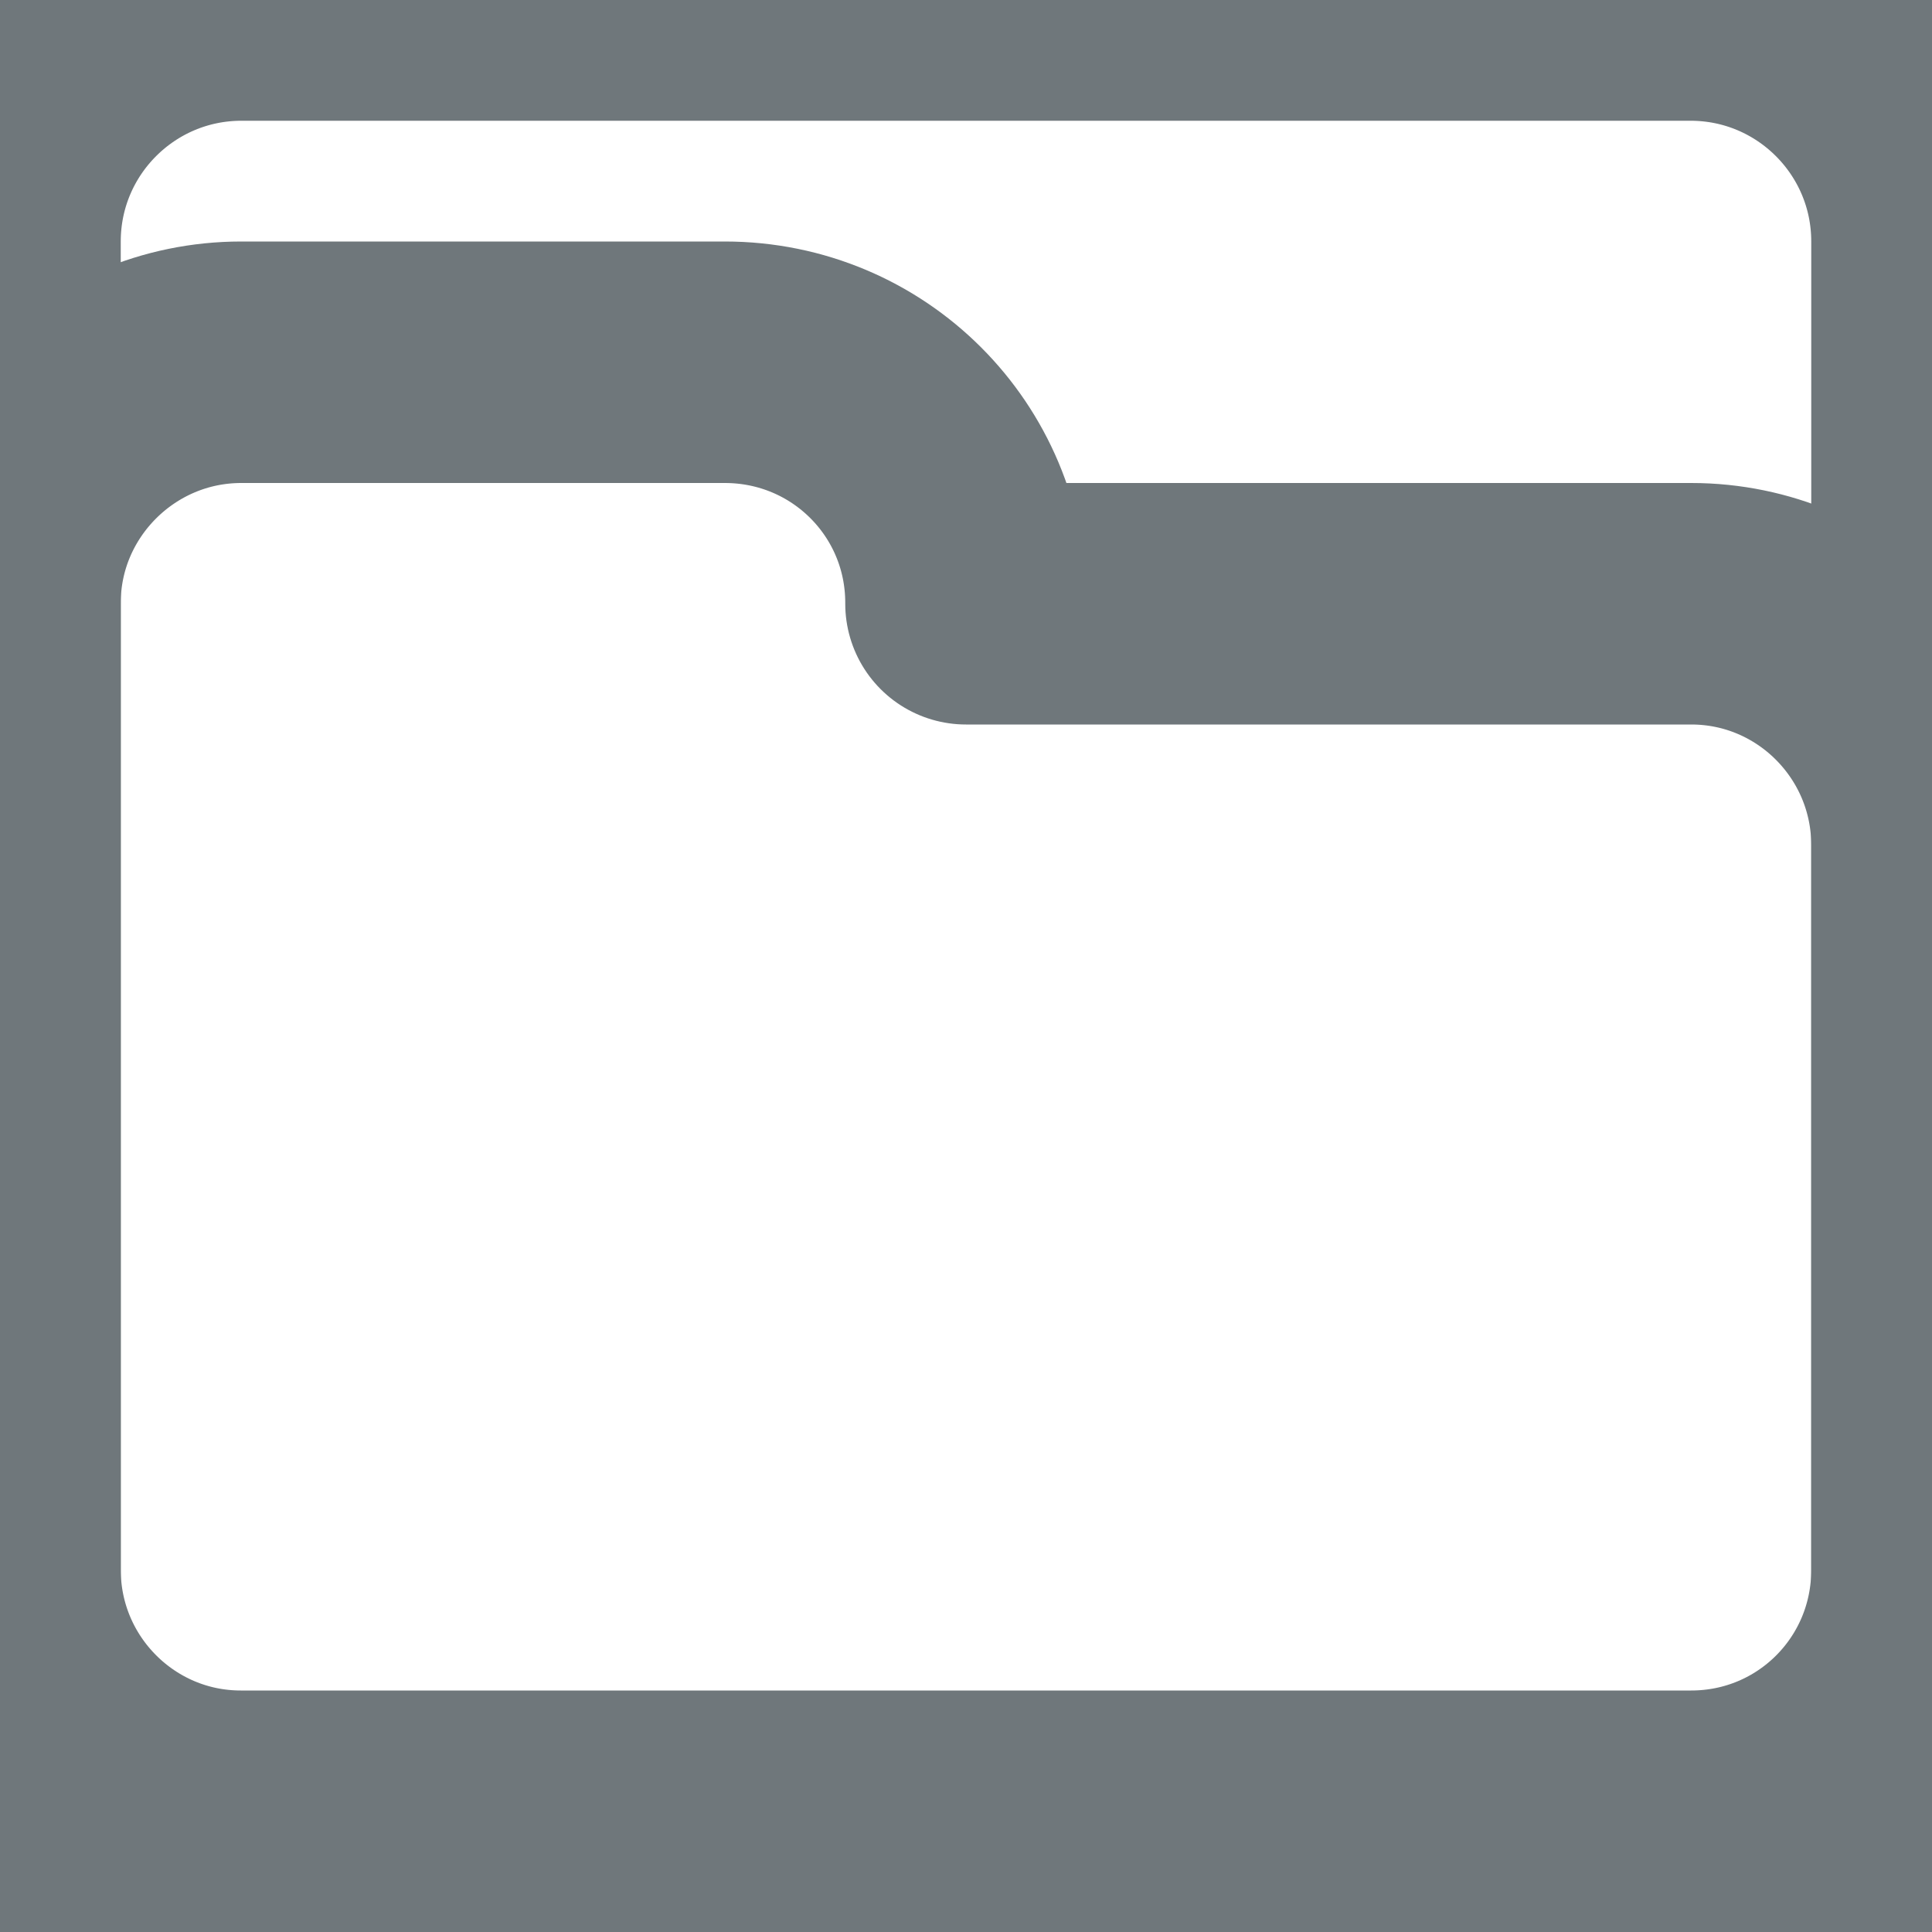
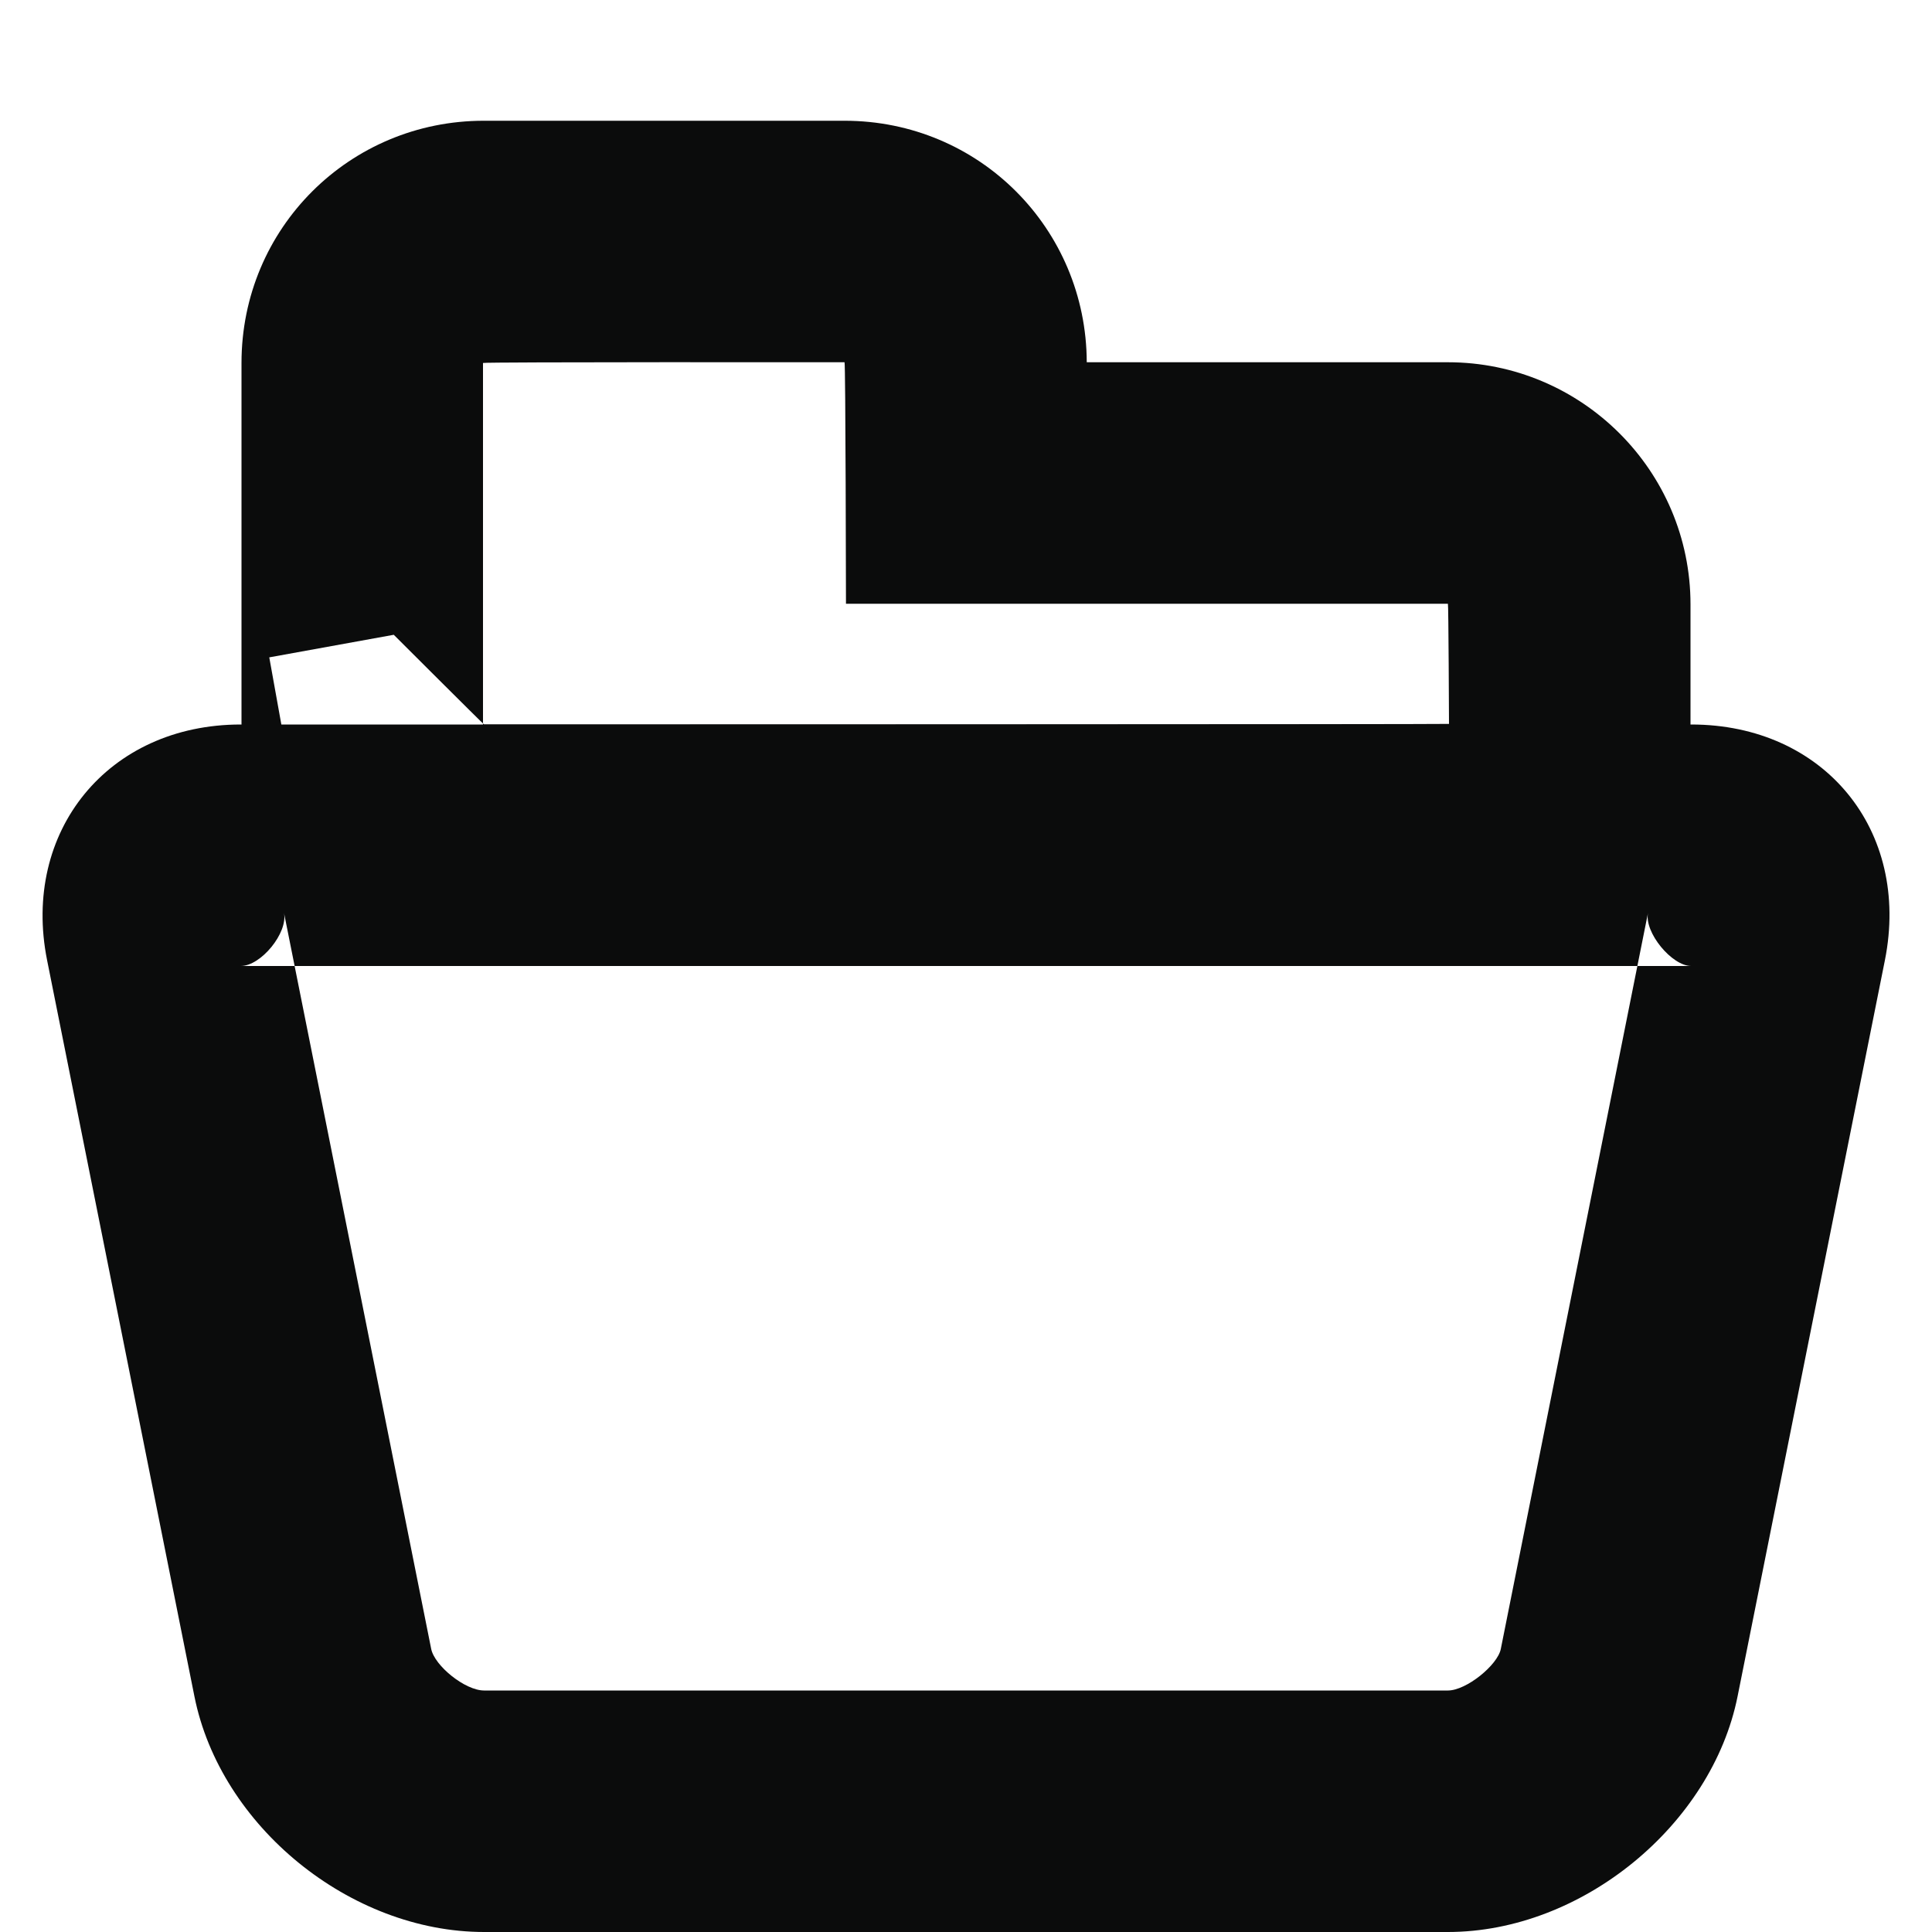
<svg xmlns="http://www.w3.org/2000/svg" width="16px" height="16px" viewBox="0 0 16 16" version="1.1">
  <defs />
  <g id="Page-1" stroke="none" stroke-width="1" fill="none" fill-rule="evenodd">
-     <g id="Folder_icon" stroke="#6F777B" stroke-width="2">
-       <g id="case_icon">
-         <rect id="Rectangle-163" x="0" y="0" width="16" height="16" rx="2" />
-         <path d="M0,9.504 L0,13 C0,14.105 0.895,15 1.994,15 L14.006,15 C15.107,15 16,14.113 16,13 L16,7 C16,5.895 15.105,5 14.006,5 L8,5 L8,4.992 C8,3.892 7.113,3 6.002,3 L1.998,3 C0.895,3 0,3.9 0,4.992 L0,9.504 Z" id="Rectangle-163" stroke-linejoin="round" />
-       </g>
+     <g id="Folder_icon" fill="#0B0C0C">
+       <path d="M4.009,8 L11.991,8 C13.101,8 14,7.106 14,5.995 L14,5.005 C14,3.898 13.098,3 11.991,3 L9,3 C8.997,1.895 8.111,1 6.994,1 L4.006,1 C2.898,1 2,1.887 2,3.006 L2,5.994 C2,6.548 2.222,7.05 2.584,7.413 C2.952,7.775 3.455,8 4.009,8 Z M3.261,5.257 L2.23,5.444 L2.584,7.413 L4,6.001 C4,6 4,3.006 4,3.006 C4,2.997 6.994,3 6.994,3 C7.003,3 7.006,5 7.006,5 L9,5 L11.991,5 C11.996,5 12,5.995 12,5.995 C12,5.999 4.009,6 4.009,6 C4.005,6 3.261,5.257 3.261,5.257 Z" id="Rectangle-46" />
+       <path d="M0.39,7.952 L1.61,14.048 C1.825,15.126 2.902,16 4.009,16 L11.991,16 C13.101,16 14.177,15.113 14.39,14.048 L15.61,7.952 C15.825,6.874 15.105,6 14.006,6 L1.994,6 C0.893,6 0.177,6.887 0.39,7.952 Z M14.006,8 C13.845,8 13.616,7.721 13.648,7.56 L12.429,13.656 C12.403,13.789 12.144,14 11.991,14 L4.009,14 C3.851,14 3.599,13.795 3.571,13.656 L2.352,7.56 C2.385,7.726 2.161,8 1.994,8 L14.006,8 Z" id="Rectangle-47" />
    </g>
  </g>
</svg>
